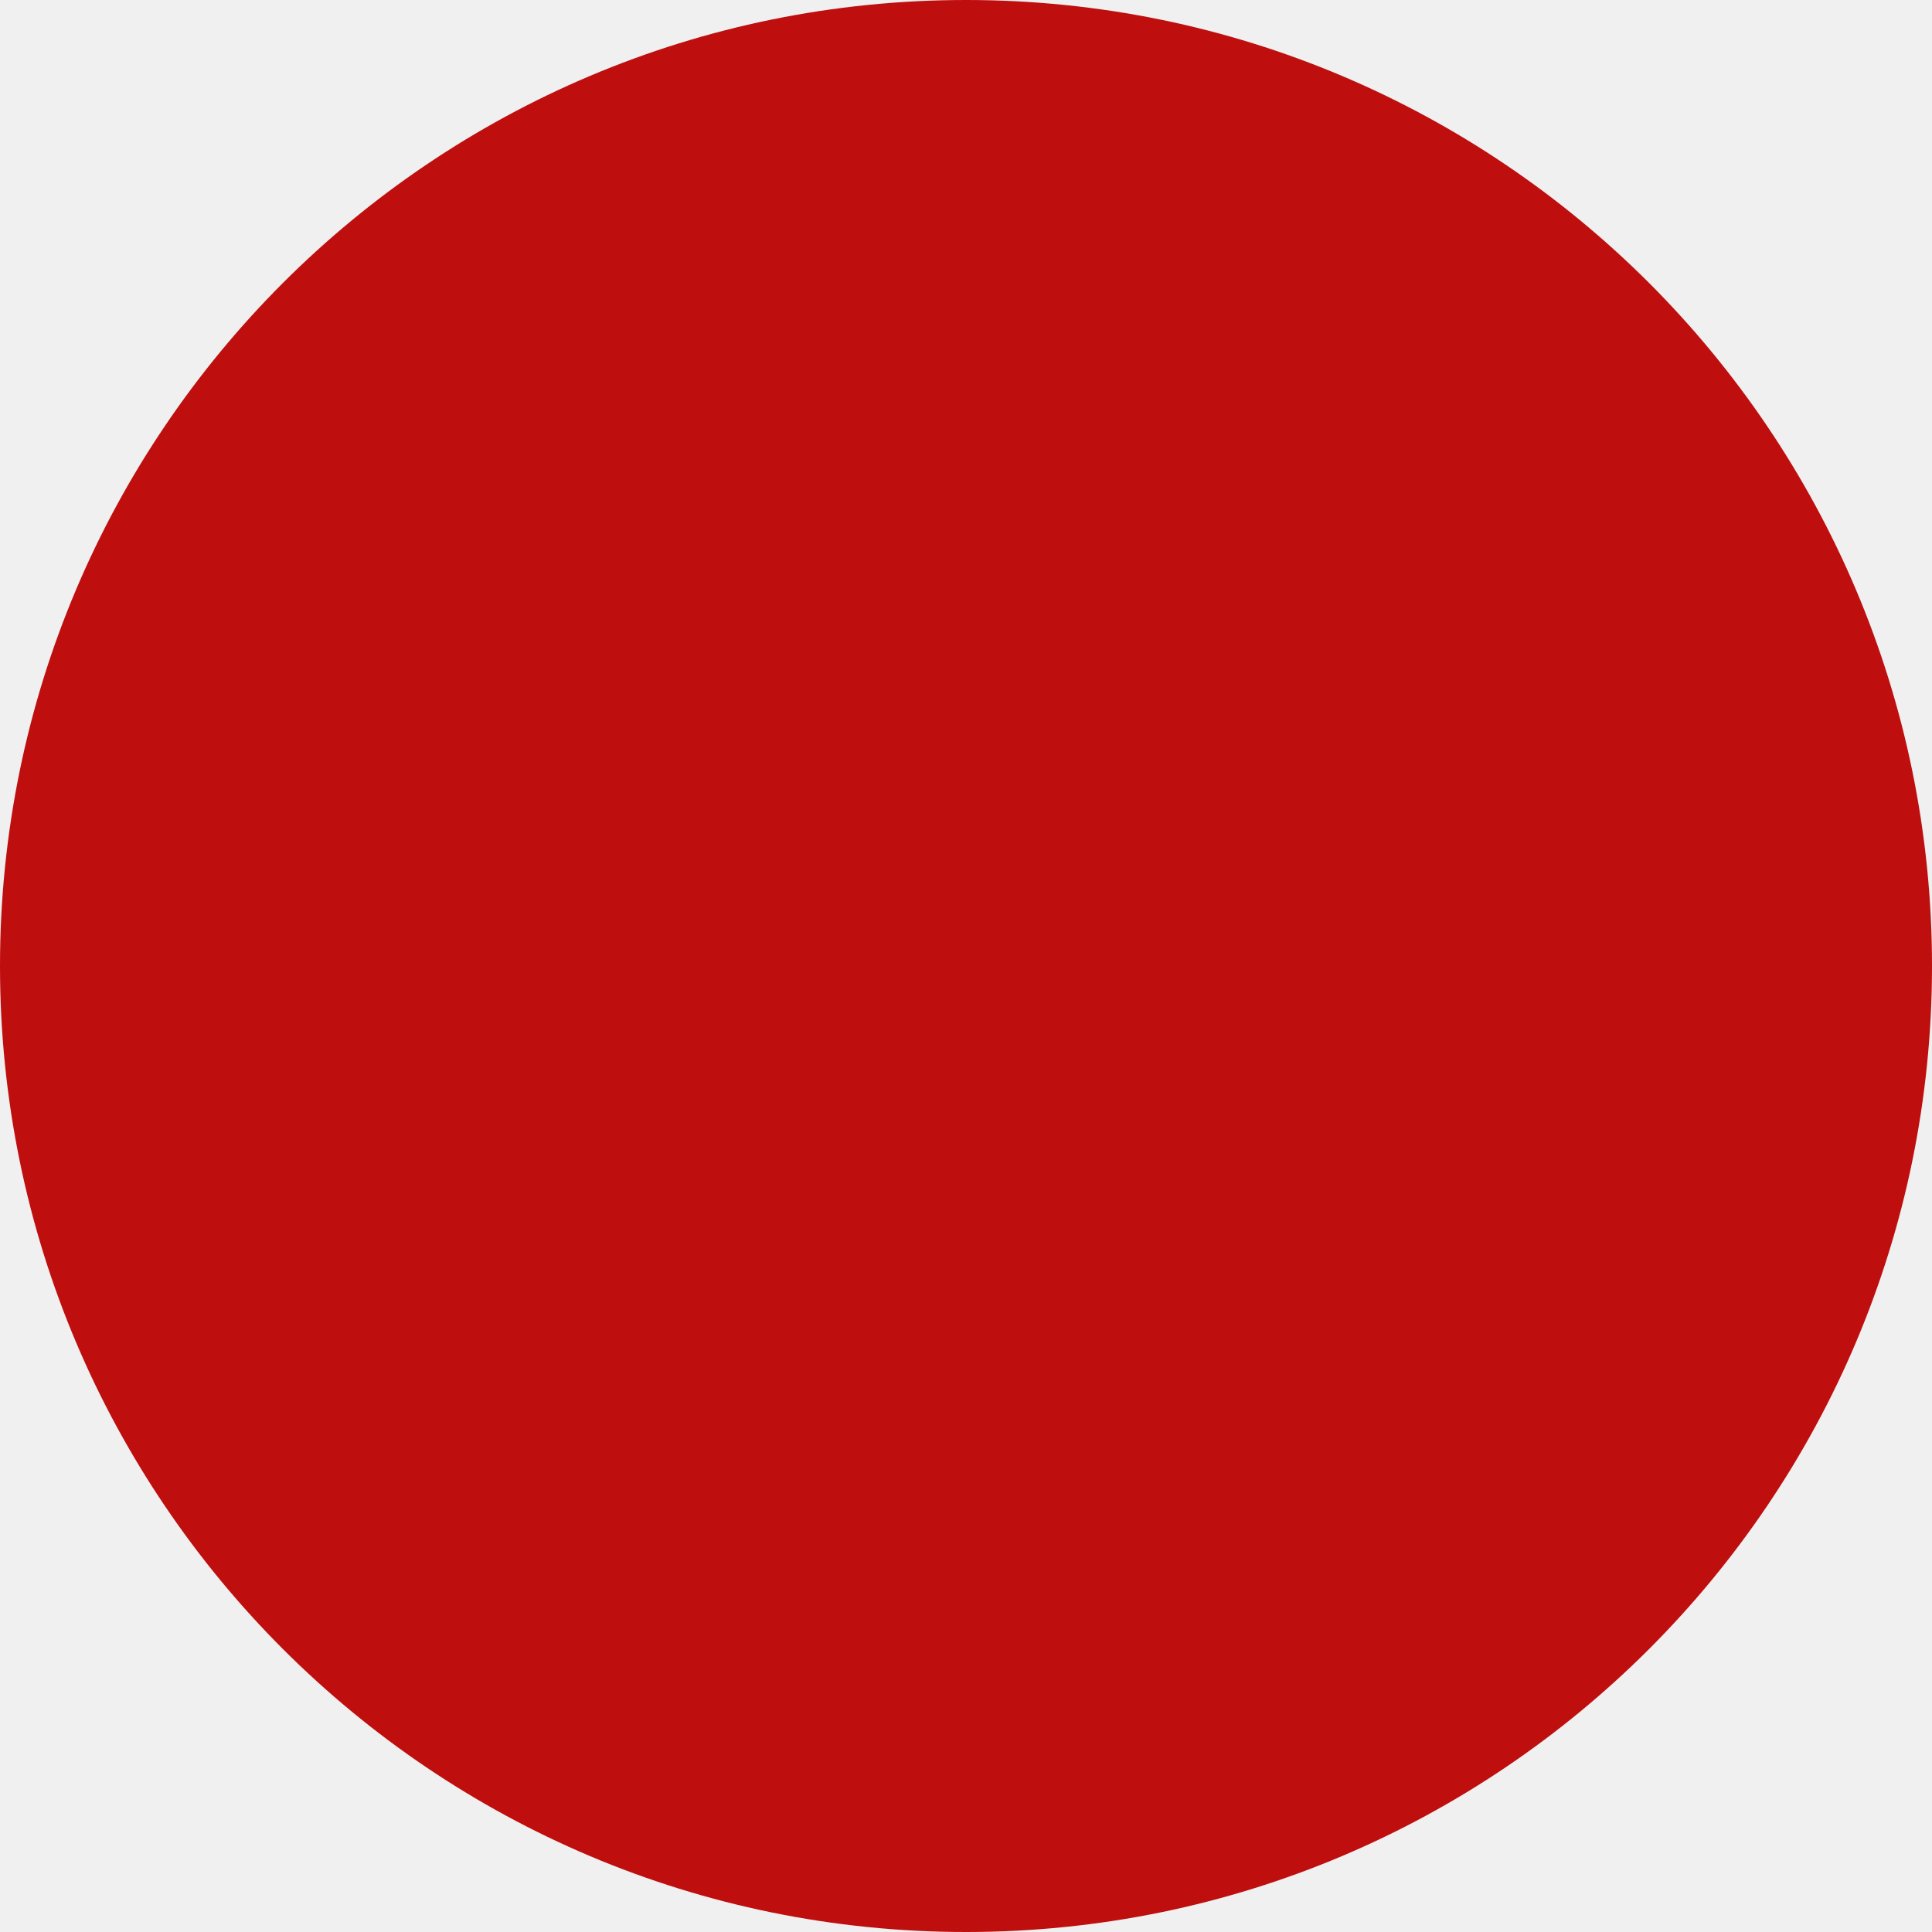
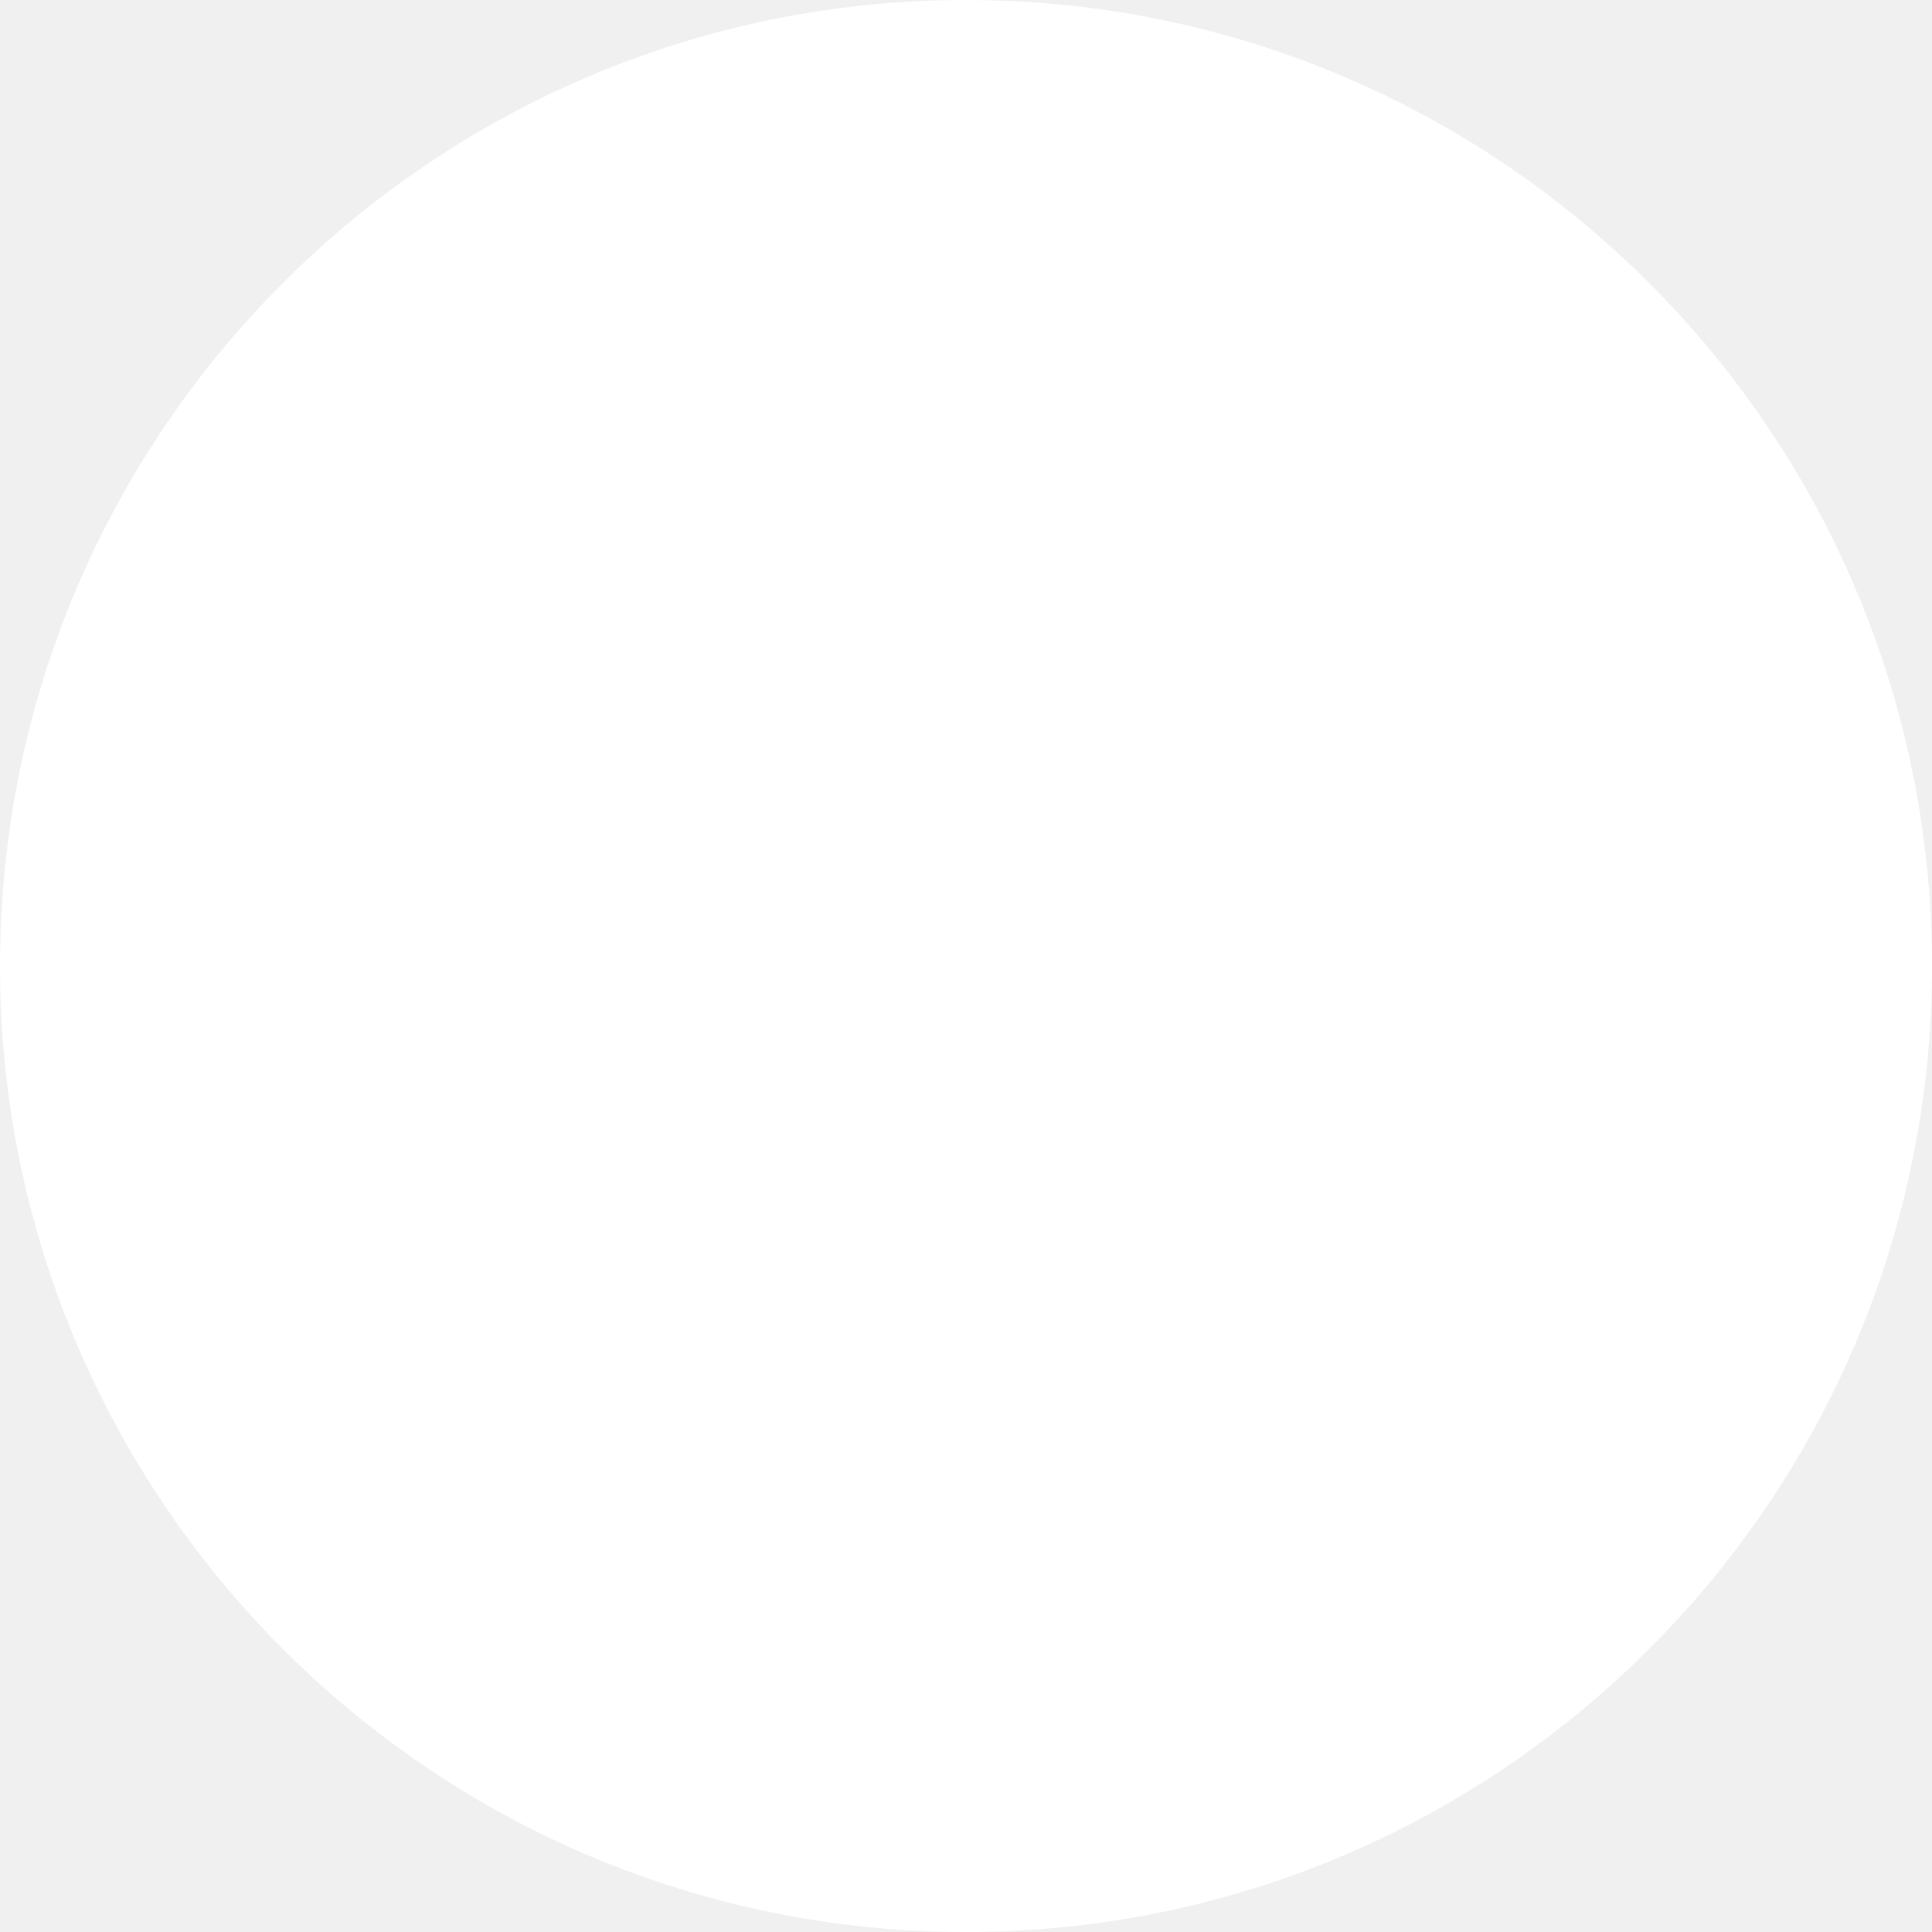
<svg xmlns="http://www.w3.org/2000/svg" viewBox="0 0 12 12">
  <g id="bfbb46cc-095d-440d-a521-82b5ce6ee99d" data-name="Layer 2">
-     <circle cx="6" cy="6" r="6" fill="#bf0e0e" id="bfde1fa8-c40e-45a7-a9d5-7e912ea4b5fa" data-name="Layer 1" />
+     <circle cx="6" cy="6" r="6" fill="#ffffff" id="bfde1fa8-c40e-45a7-a9d5-7e912ea4b5fa" data-name="Layer 1" />
  </g>
</svg>
